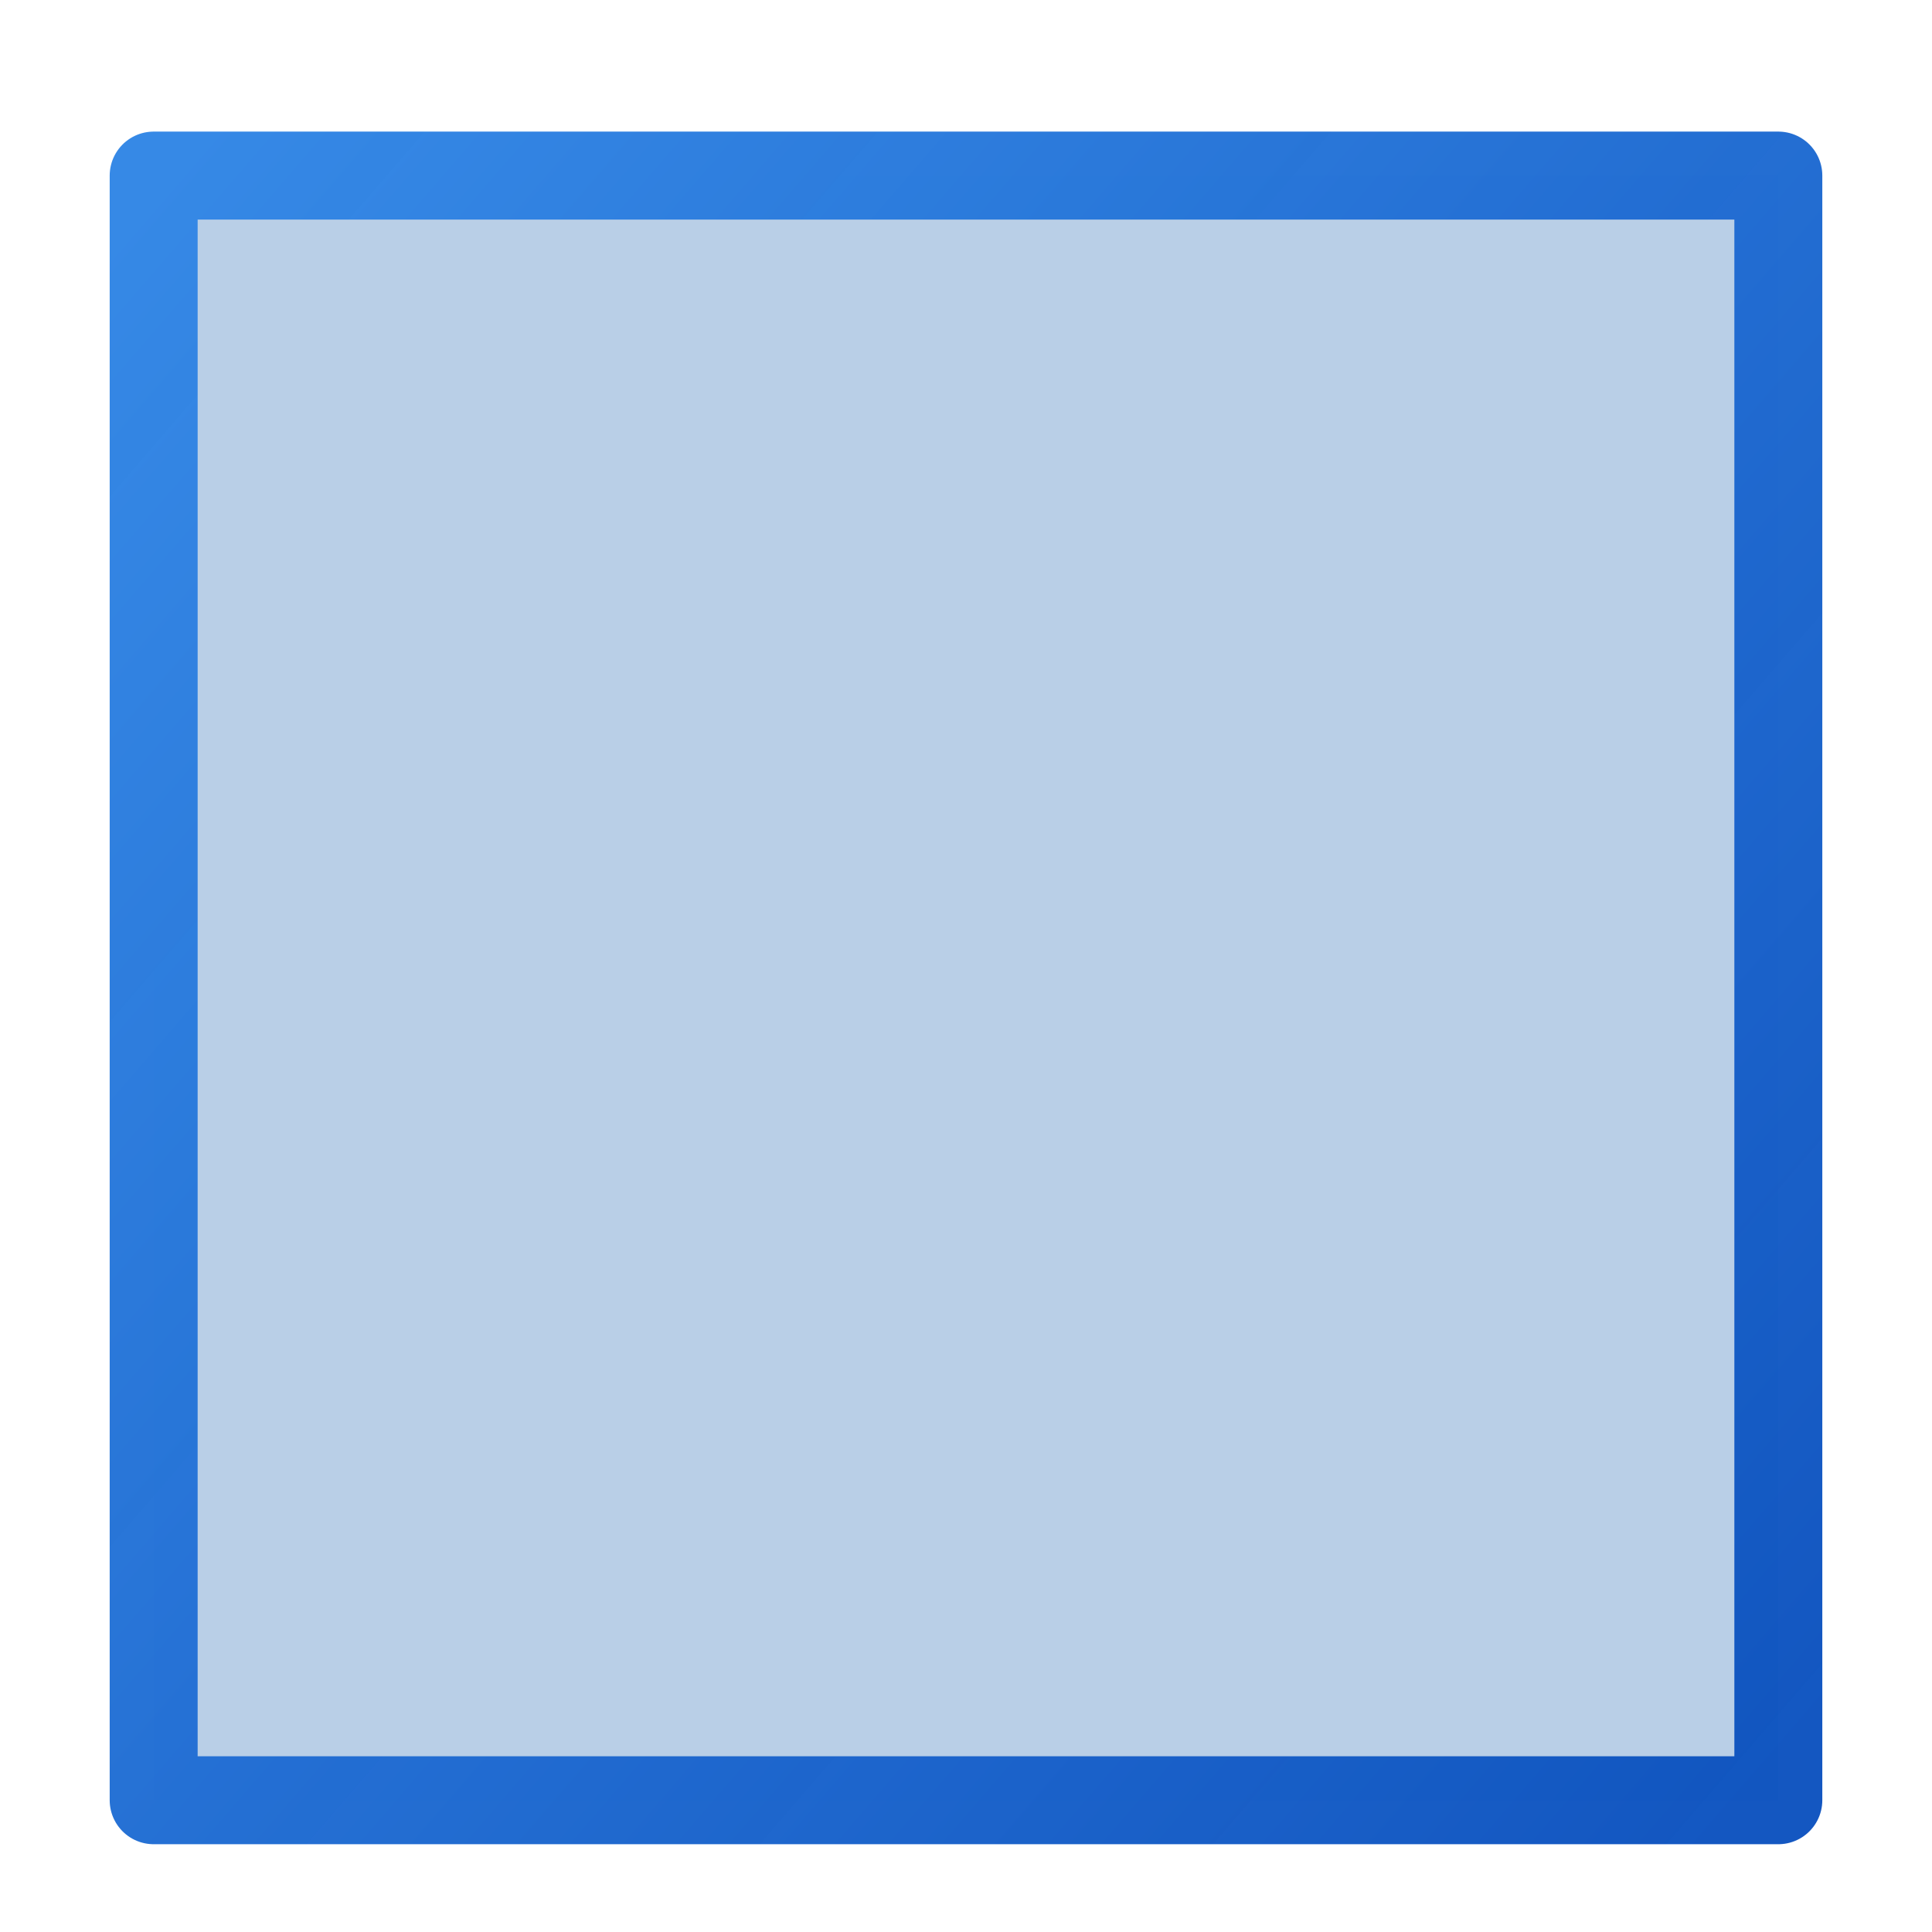
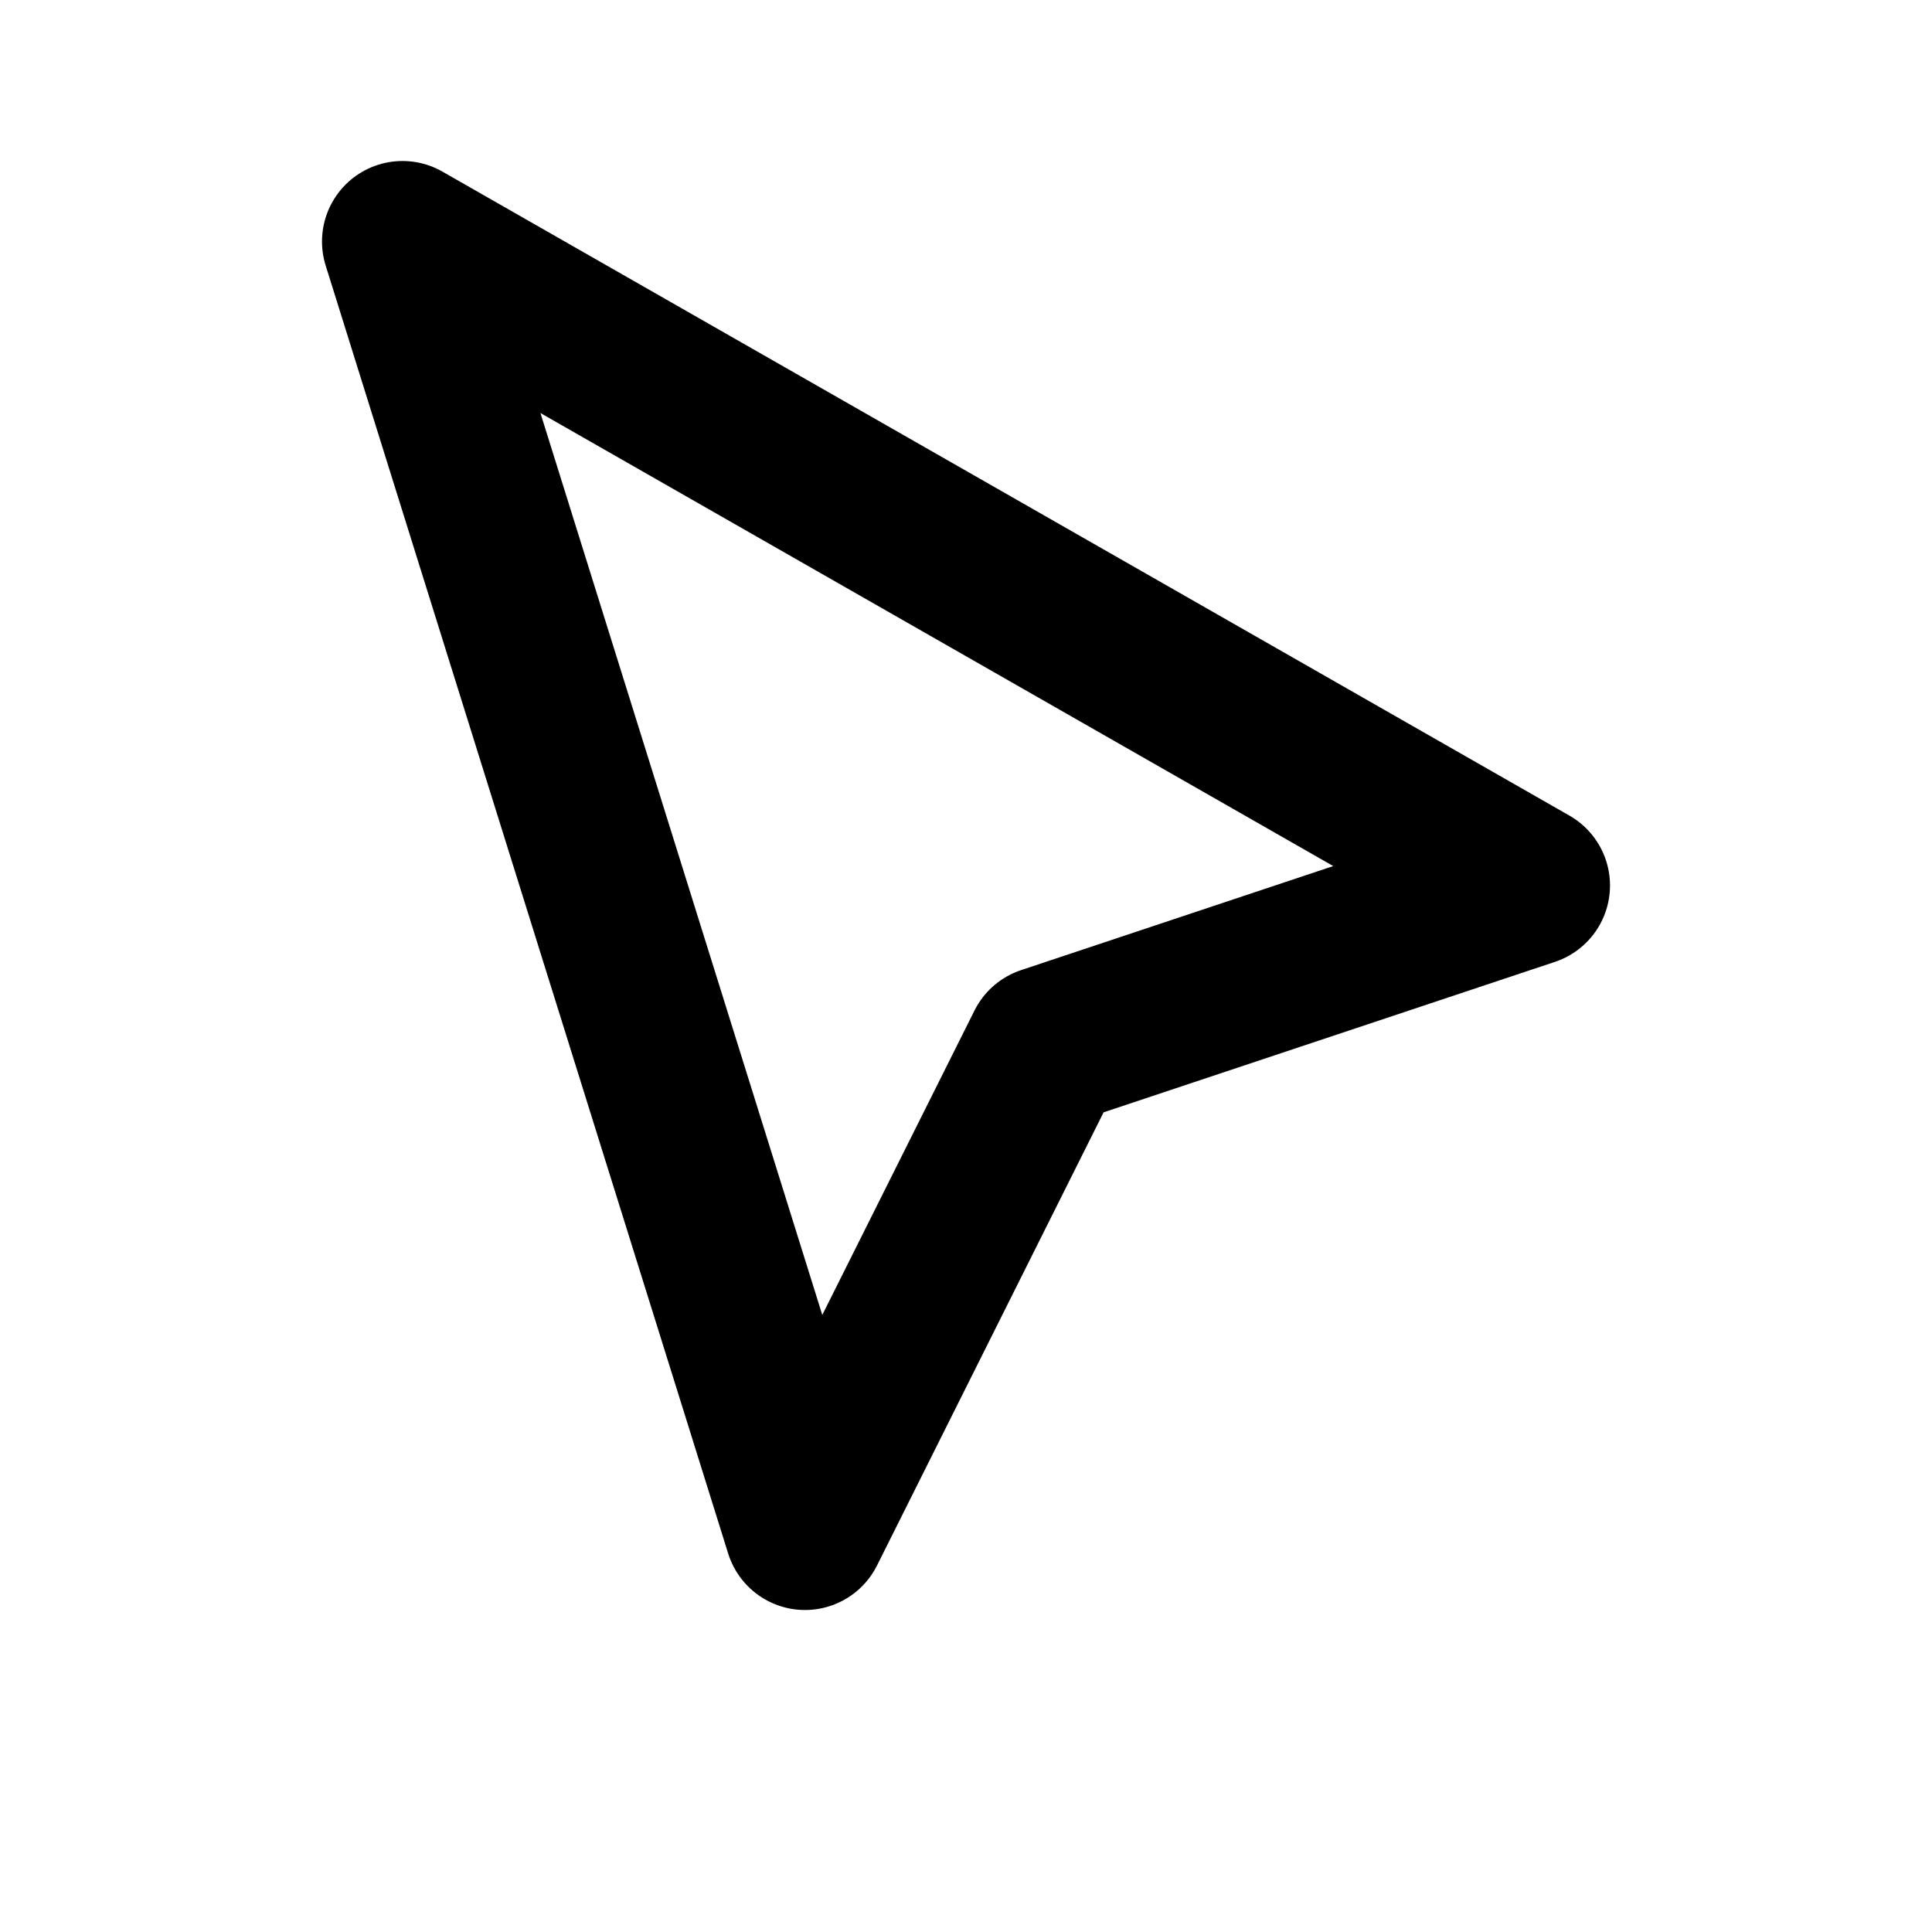
- <svg xmlns="http://www.w3.org/2000/svg" xmlns:xlink="http://www.w3.org/1999/xlink" viewBox="0 0 5.821 5.821" height="22" width="22">
-   <defs>
-     <linearGradient id="a">
-       <stop offset="0" style="stop-color:#3689e6;stop-opacity:1" />
-       <stop offset="1" style="stop-color:#0d52bf;stop-opacity:.974" />
-     </linearGradient>
-     <linearGradient gradientUnits="userSpaceOnUse" y2="5.101" x2="5.446" y1=".429" x1=".375" id="b" xlink:href="#a" gradientTransform="matrix(.96521 0 0 1.02813 .101 .119)" />
-   </defs>
-   <path style="opacity:1;fill:#b9cfe7;fill-opacity:1;stroke:none;stroke-width:.265;stroke-linecap:butt;stroke-linejoin:round;stroke-miterlimit:4;stroke-dasharray:2.117,1.058;stroke-dashoffset:0;stroke-opacity:1" d="M.463.529h4.895v4.895H.463z" />
-   <path style="fill:none;fill-opacity:1;stroke:url(#b);stroke-width:.265;stroke-linecap:butt;stroke-linejoin:round;stroke-miterlimit:4;stroke-dasharray:none;stroke-dashoffset:0;stroke-opacity:1" d="M.463.529h4.895v4.895H.463z" />
+ <svg xmlns="http://www.w3.org/2000/svg" viewBox="0 0 24 24" fill="none" stroke="currentColor" stroke-width="2" stroke-linecap="round" stroke-linejoin="round">
+   <path d="M5 3l14 8-6 2-3 6z" />
</svg>
